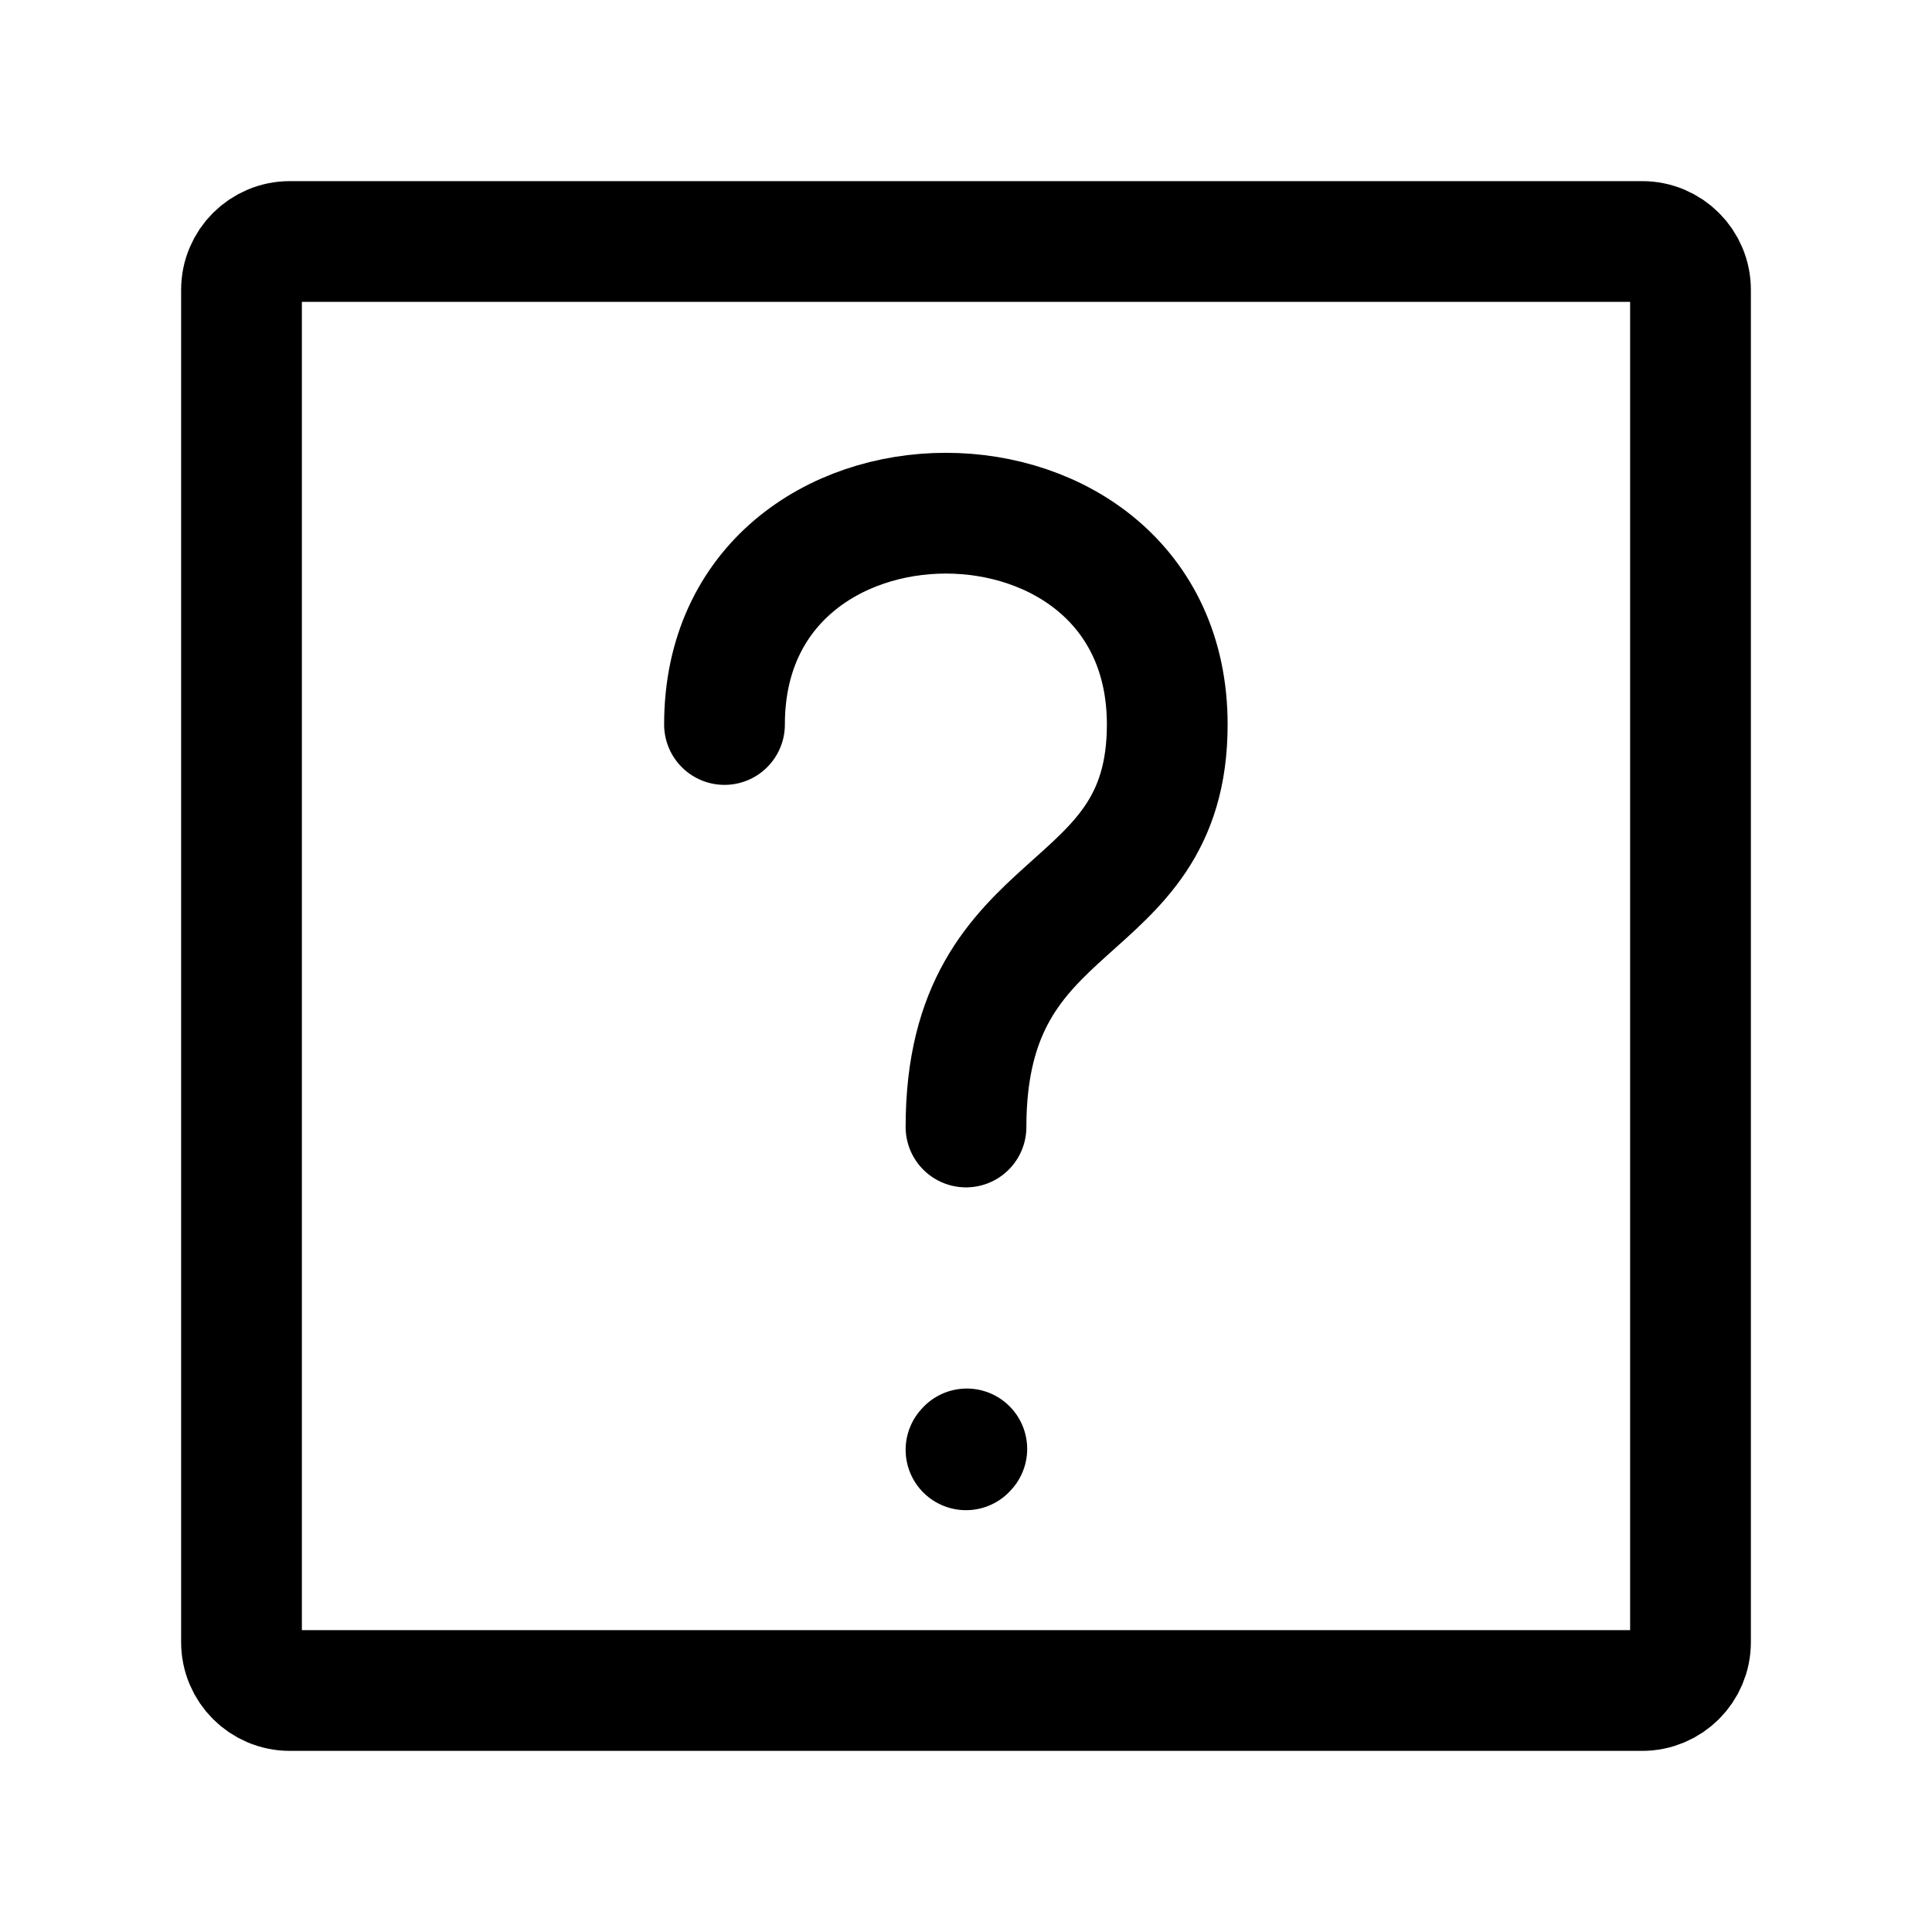
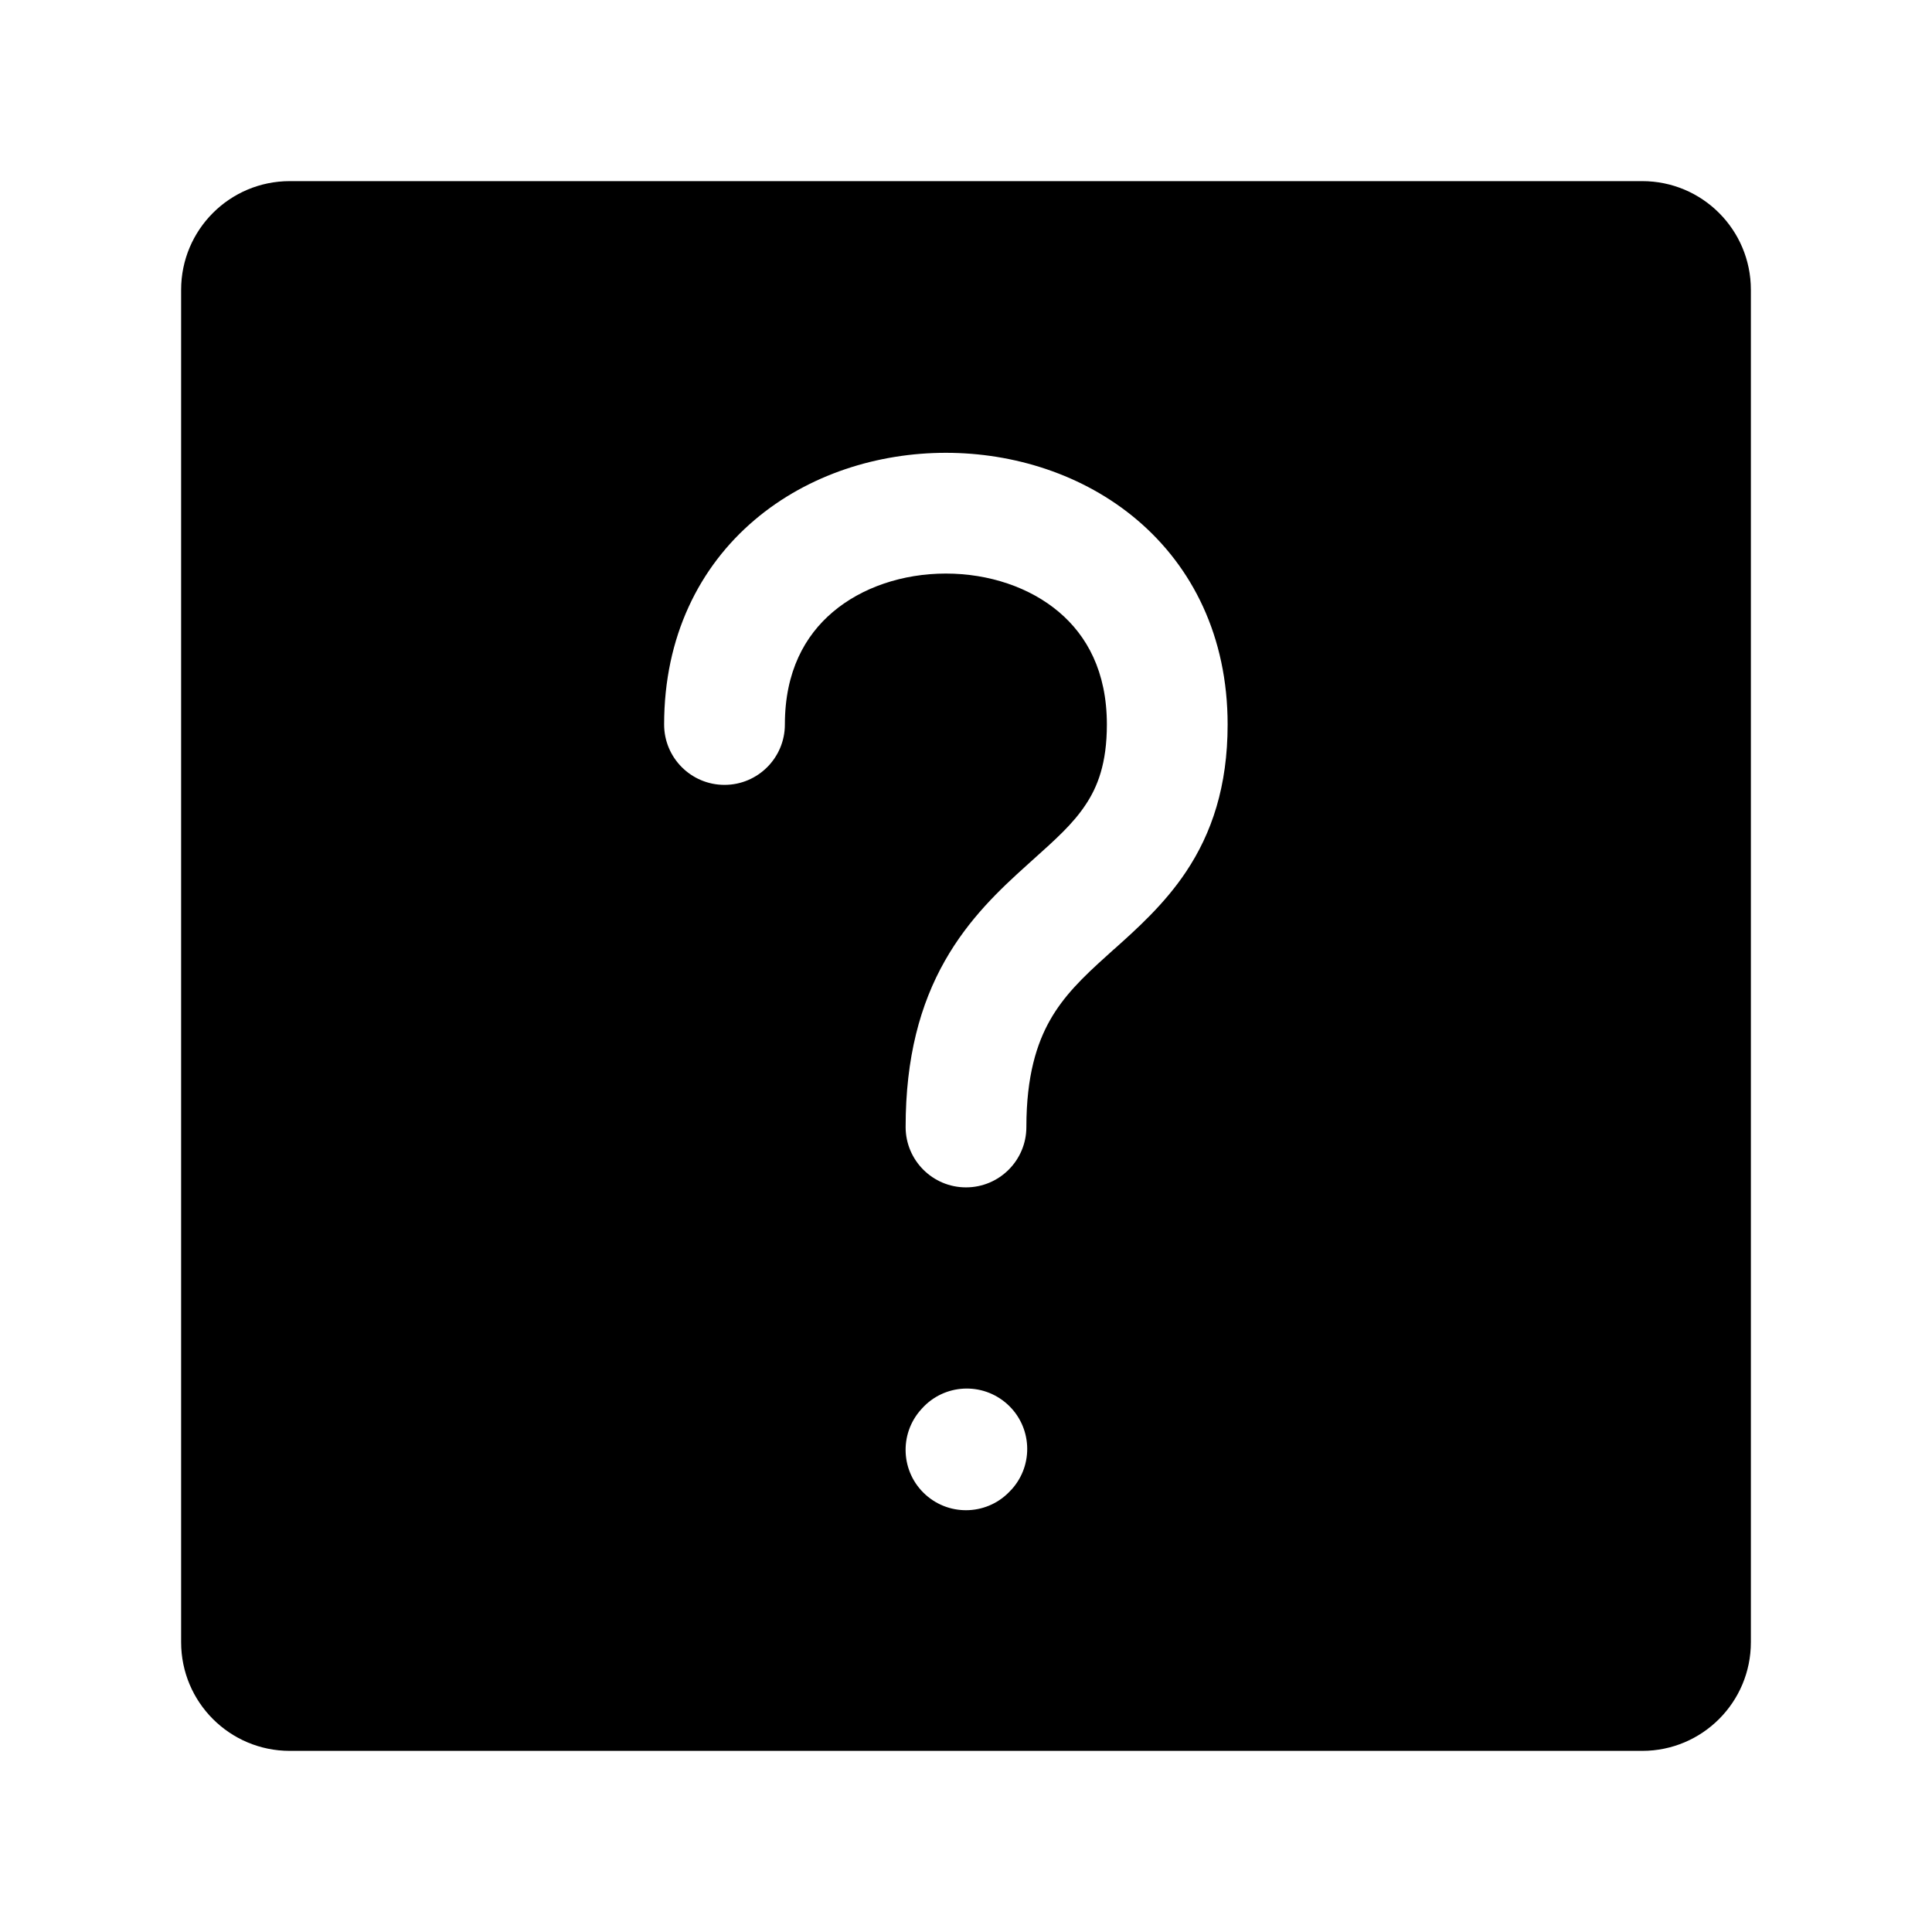
- <svg xmlns="http://www.w3.org/2000/svg" width="24" height="24" stroke-width="1.5" viewBox="0 0 24 24" fill="none">
-   <path d="M9 9C9 5.5 14.5 5.5 14.5 9C14.5 11.5 12 11 12 14" stroke="currentColor" stroke-linecap="round" stroke-linejoin="round" />
-   <path d="M12 18.01L12.01 17.999" stroke="currentColor" stroke-linecap="round" stroke-linejoin="round" />
-   <path d="M3 20.4V3.6C3 3.269 3.269 3 3.6 3H20.4C20.731 3 21 3.269 21 3.6V20.4C21 20.731 20.731 21 20.4 21H3.6C3.269 21 3 20.731 3 20.4Z" stroke="currentColor" stroke-width="1.5" />
+ <svg xmlns="http://www.w3.org/2000/svg" width="24" height="24" viewBox="0 0 24 24" fill="none">
+   <path fill-rule="evenodd" clip-rule="evenodd" d="M2.25 3.6C2.25 2.854 2.854 2.25 3.6 2.25H20.4C21.146 2.25 21.75 2.854 21.75 3.6V20.4C21.75 21.146 21.146 21.75 20.4 21.75H3.6C2.854 21.75 2.25 21.146 2.25 20.4V3.6ZM10.345 7.603C10 7.895 9.75 8.341 9.75 9C9.75 9.414 9.414 9.75 9 9.75C8.586 9.75 8.25 9.414 8.25 9C8.25 7.909 8.687 7.042 9.374 6.459C10.045 5.89 10.912 5.625 11.75 5.625C12.588 5.625 13.455 5.89 14.126 6.459C14.813 7.042 15.25 7.909 15.25 9C15.25 9.766 15.054 10.35 14.733 10.83C14.464 11.234 14.114 11.546 13.839 11.792L13.839 11.792L13.838 11.792C13.809 11.819 13.78 11.845 13.752 11.87C13.444 12.146 13.213 12.374 13.043 12.674C12.881 12.961 12.75 13.362 12.75 14C12.75 14.414 12.414 14.75 12 14.75C11.586 14.75 11.25 14.414 11.25 14C11.25 13.138 11.431 12.476 11.738 11.935C12.037 11.407 12.431 11.041 12.748 10.755L12.82 10.69C13.121 10.42 13.328 10.235 13.485 9.998C13.634 9.776 13.75 9.484 13.75 9C13.75 8.341 13.5 7.895 13.155 7.603C12.795 7.297 12.287 7.125 11.75 7.125C11.213 7.125 10.705 7.297 10.345 7.603ZM12.568 18.501C12.845 18.193 12.82 17.719 12.512 17.442C12.204 17.165 11.73 17.189 11.453 17.497L11.443 17.508C11.165 17.816 11.19 18.291 11.498 18.568C11.806 18.845 12.28 18.82 12.557 18.512L12.568 18.501Z" fill="currentColor" />
</svg>
